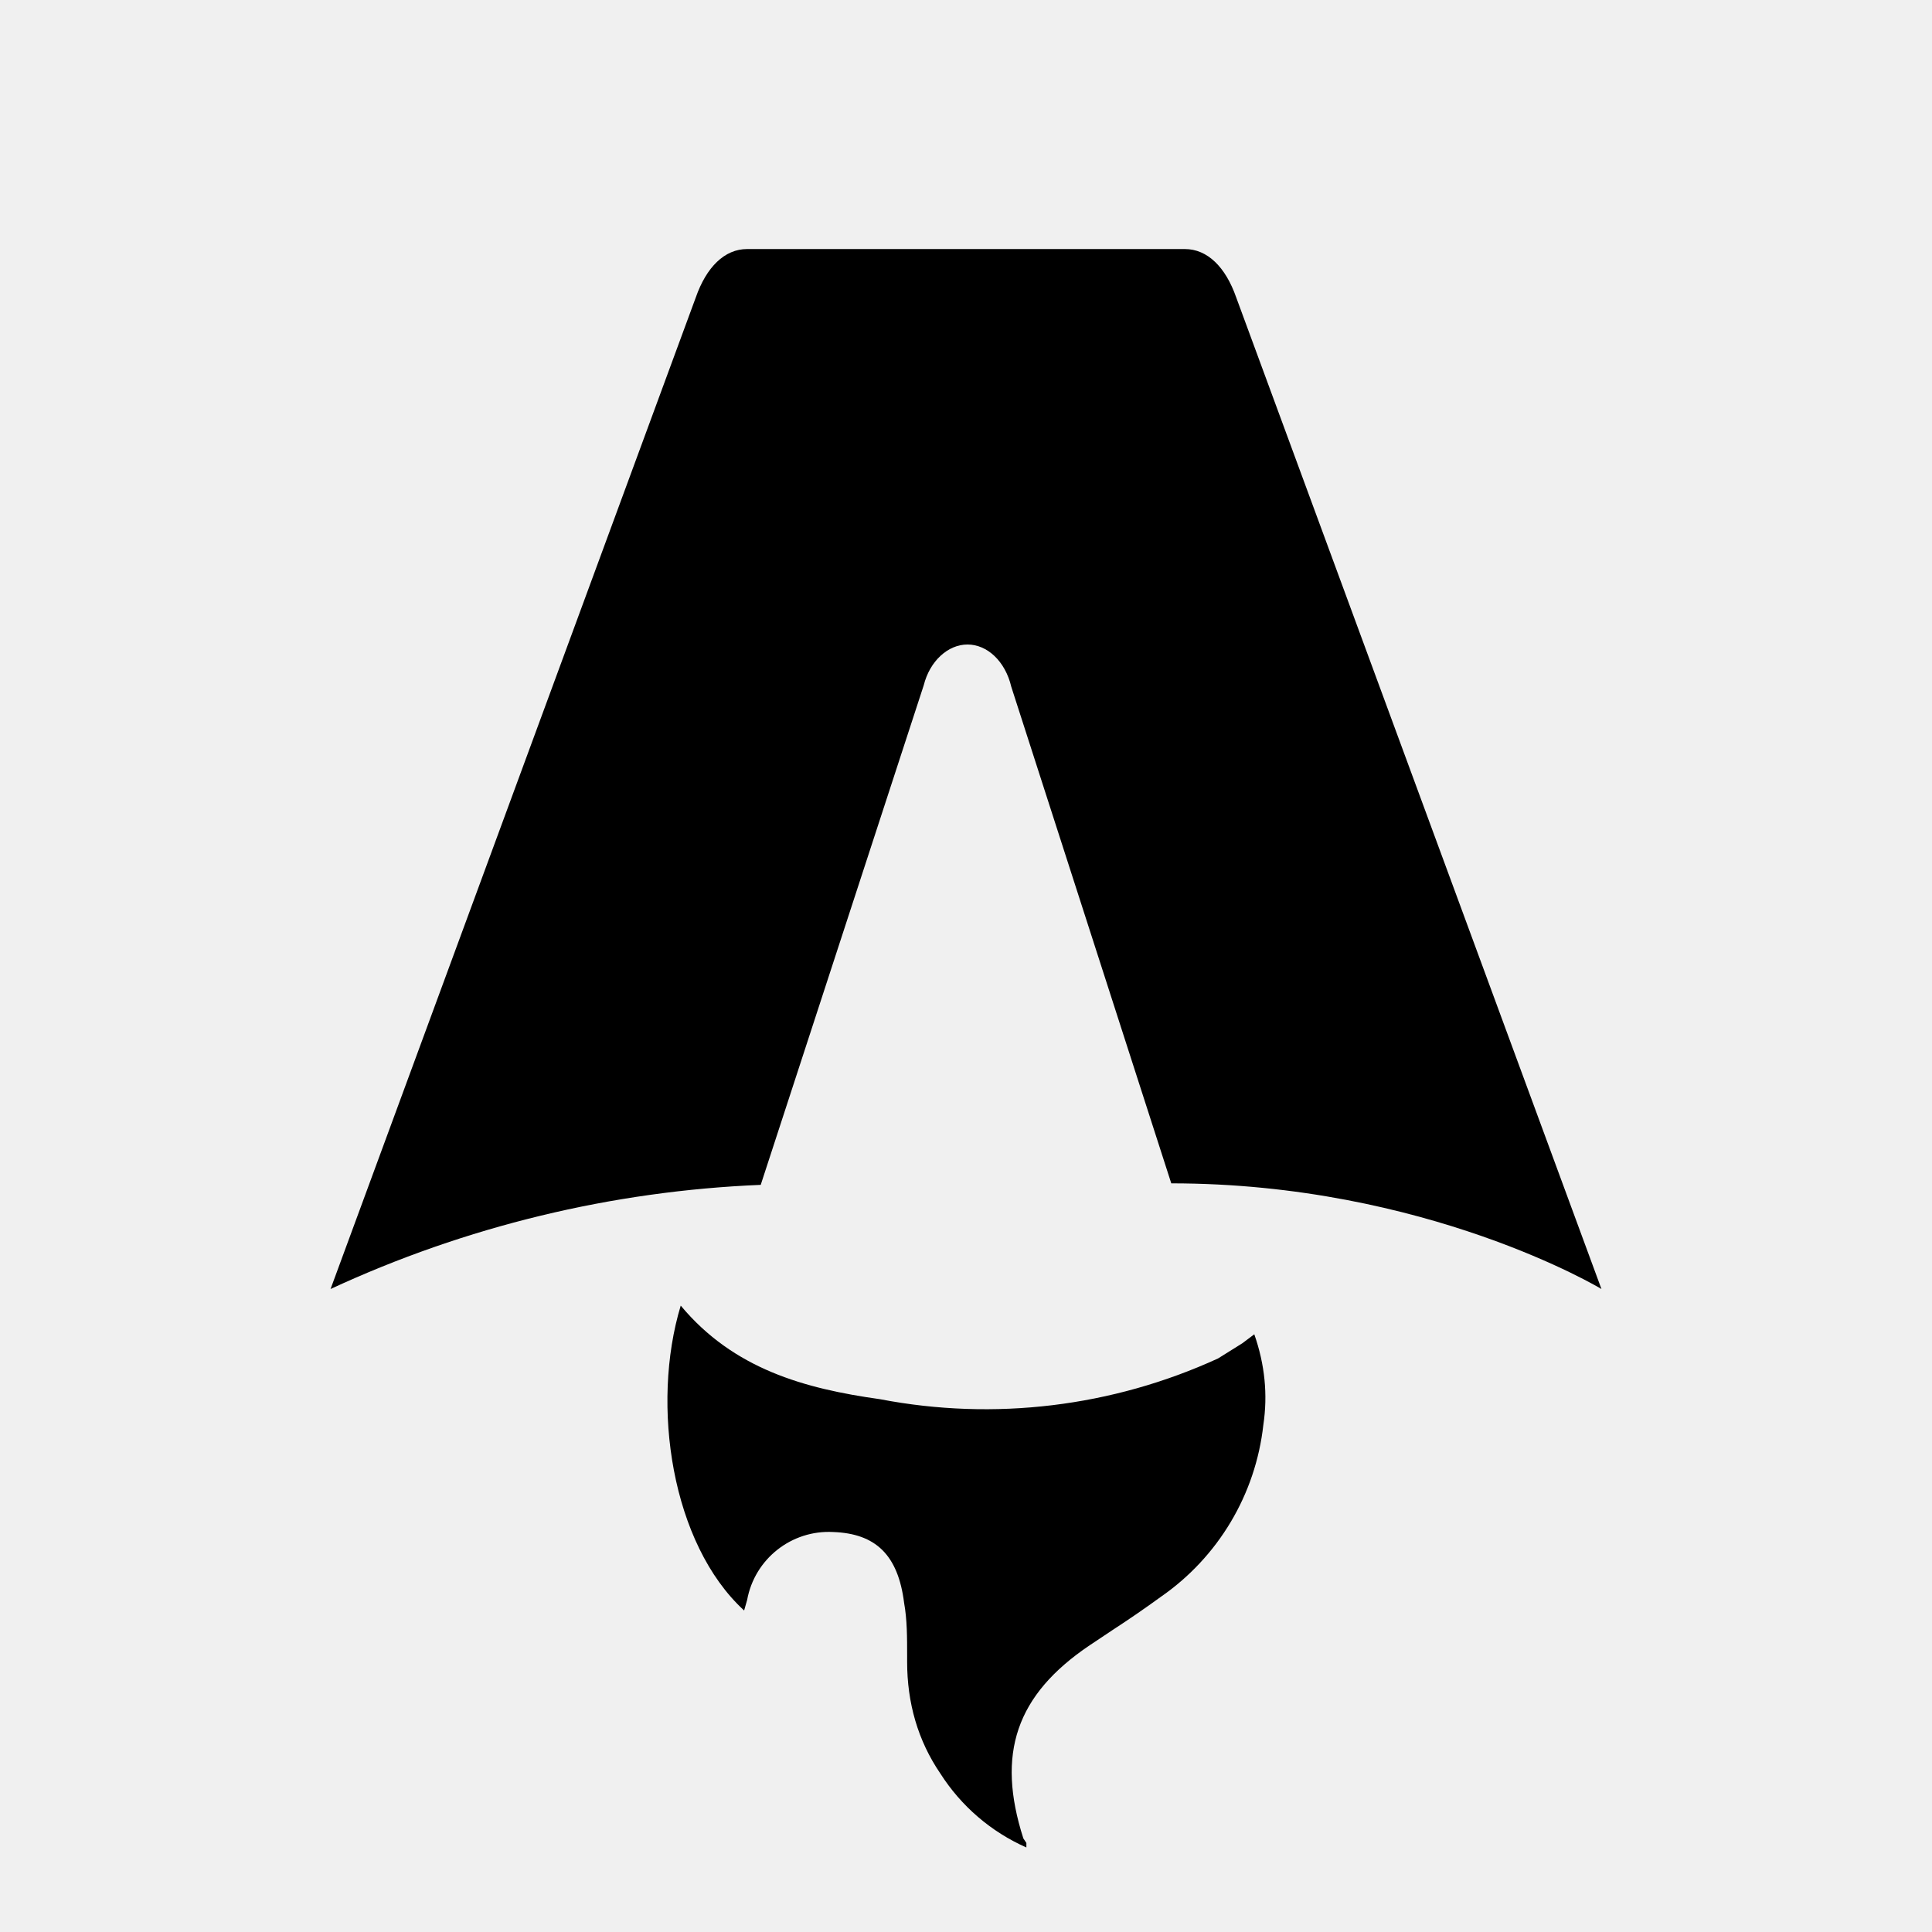
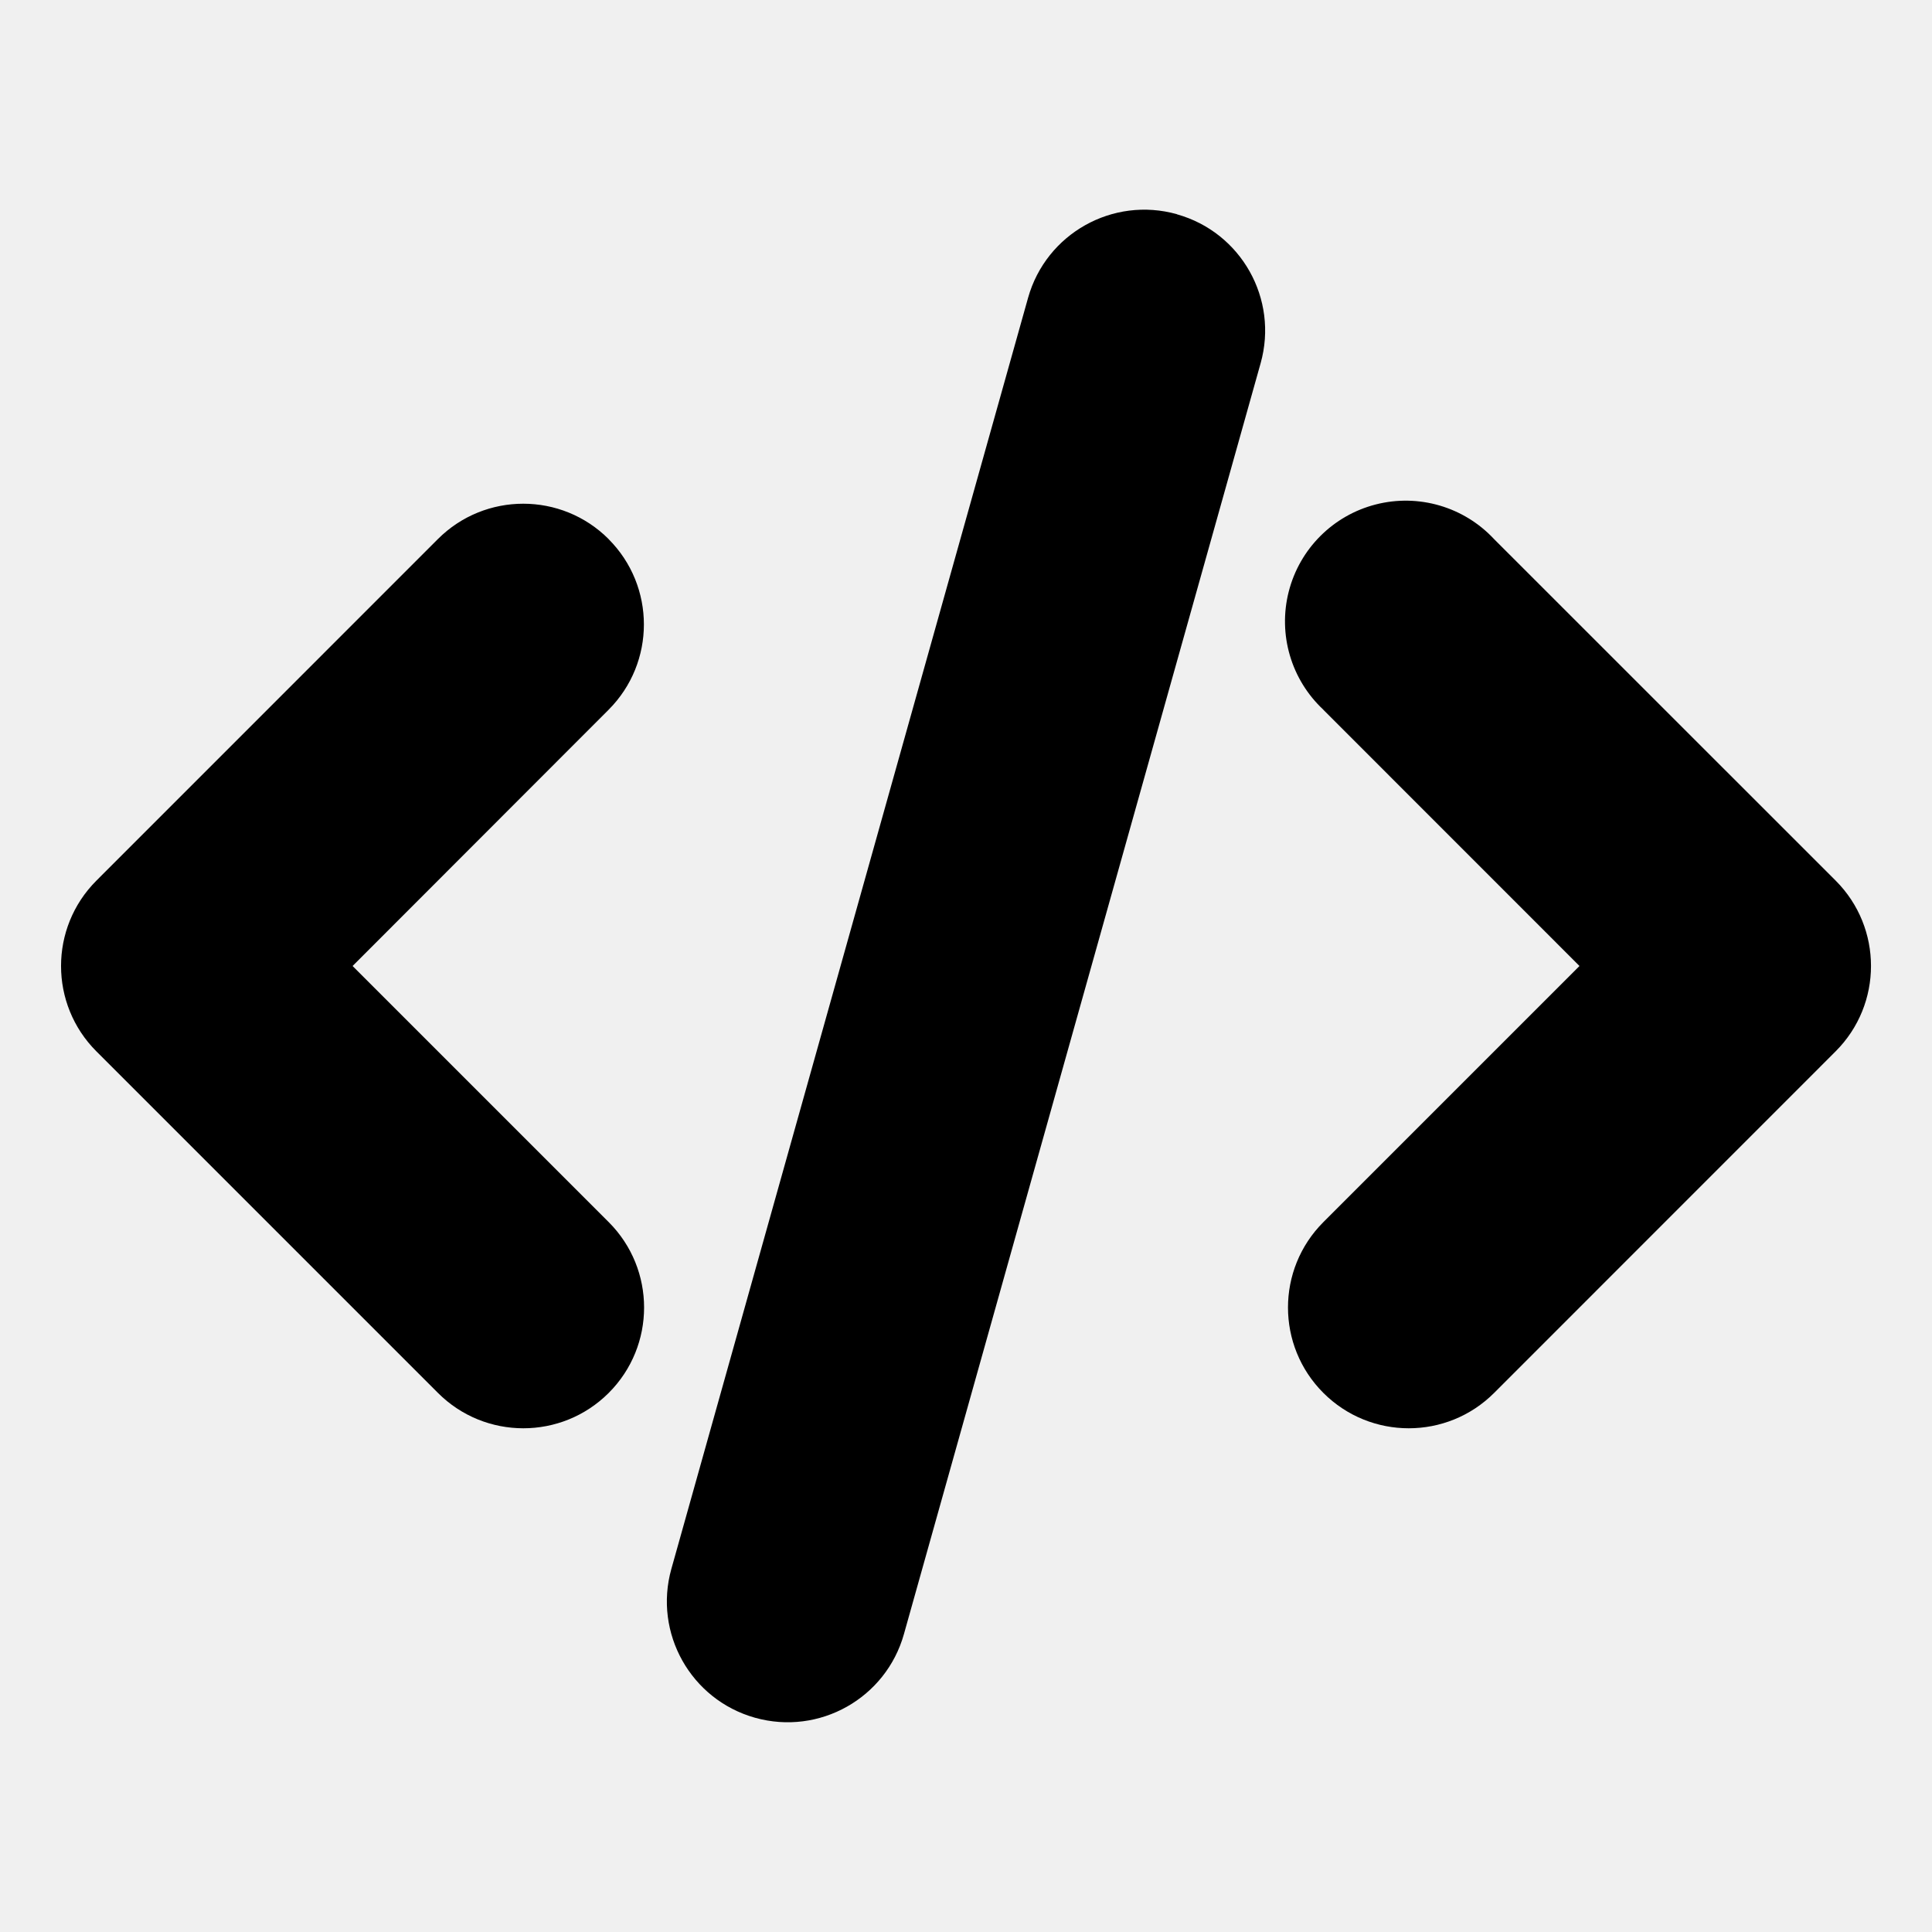
- <svg xmlns="http://www.w3.org/2000/svg" fill="none" viewBox="0 0 128 128">
-   <path d="M50.4 78.5a75.1 75.1 0 0 0-28.5 6.9l24.2-65.7c.7-2 1.9-3.2 3.4-3.2h29c1.5 0 2.7 1.2 3.4 3.2l24.2 65.7s-11.6-7-28.5-7L67 45.5c-.4-1.7-1.6-2.8-2.9-2.8-1.3 0-2.5 1.1-2.9 2.7L50.4 78.5Zm-1.1 28.2Zm-4.2-20.2c-2 6.6-.6 15.8 4.2 20.2a17.5 17.5 0 0 1 .2-.7 5.5 5.5 0 0 1 5.7-4.5c2.8.1 4.3 1.5 4.7 4.7.2 1.1.2 2.3.2 3.5v.4c0 2.7.7 5.2 2.2 7.4a13 13 0 0 0 5.7 4.9v-.3l-.2-.3c-1.8-5.6-.5-9.5 4.4-12.8l1.5-1a73 73 0 0 0 3.2-2.2 16 16 0 0 0 6.8-11.4c.3-2 .1-4-.6-6l-.8.6-1.6 1a37 37 0 0 1-22.4 2.7c-5-.7-9.7-2-13.2-6.2Z" />
-   <style>
-         path { fill: #000; }
-         @media (prefers-color-scheme: dark) {
-             path { fill: #FFF; }
-         }
-     </style>
+ <svg xmlns="http://www.w3.org/2000/svg" width="256" height="256" viewBox="0 0 24 24">
+   <g fill="none">
+     <path d="M0 0h24v24H0z" />
+     <path fill="currentColor" d="M14.62 2.662a1.5 1.5 0 0 1 1.04 1.85l-4.431 15.787a1.5 1.5 0 0 1-2.889-.81L12.771 3.7a1.5 1.5 0 0 1 1.85-1.039ZM7.56 6.697a1.5 1.5 0 0 1 0 2.12L4.38 12l3.182 3.182a1.5 1.5 0 1 1-2.122 2.121L1.197 13.06a1.5 1.5 0 0 1 0-2.12l4.242-4.243a1.5 1.5 0 0 1 2.122 0Zm8.88 2.12a1.5 1.5 0 1 1 2.12-2.12l4.243 4.242a1.5 1.5 0 0 1 0 2.121l-4.242 4.243a1.5 1.5 0 1 1-2.122-2.121L19.621 12L16.44 8.818Z" />
+   </g>
</svg>
